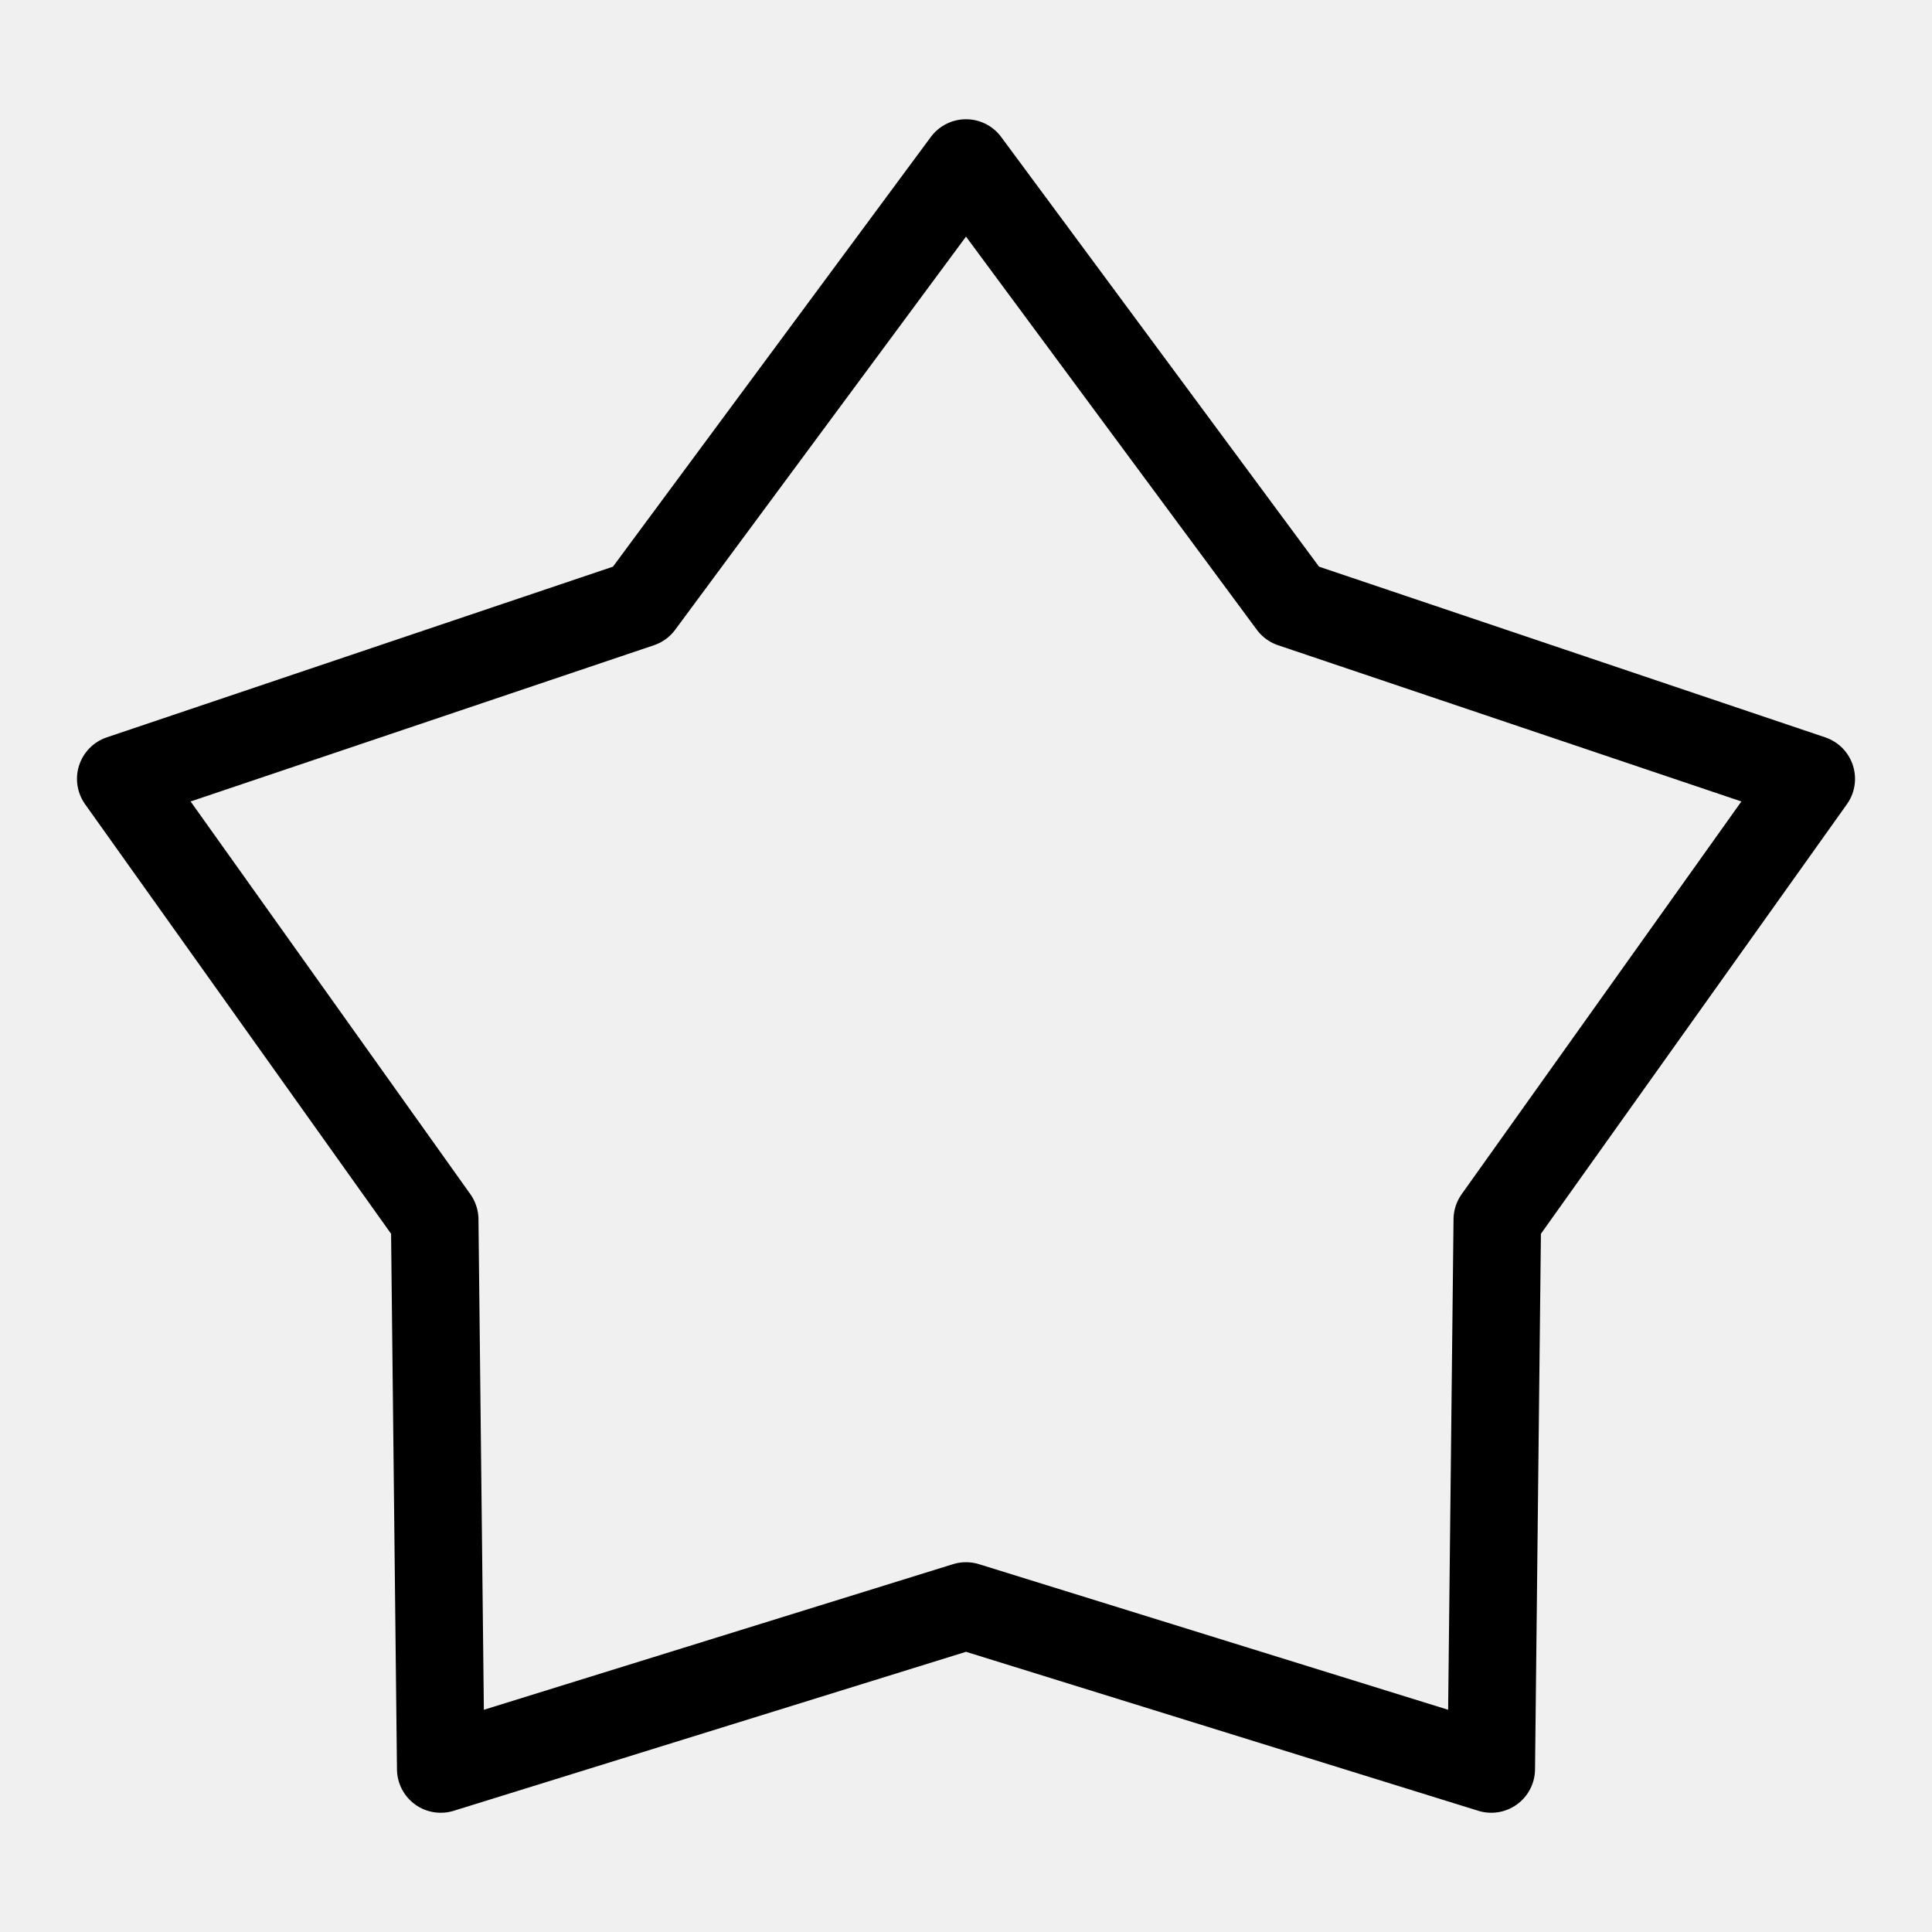
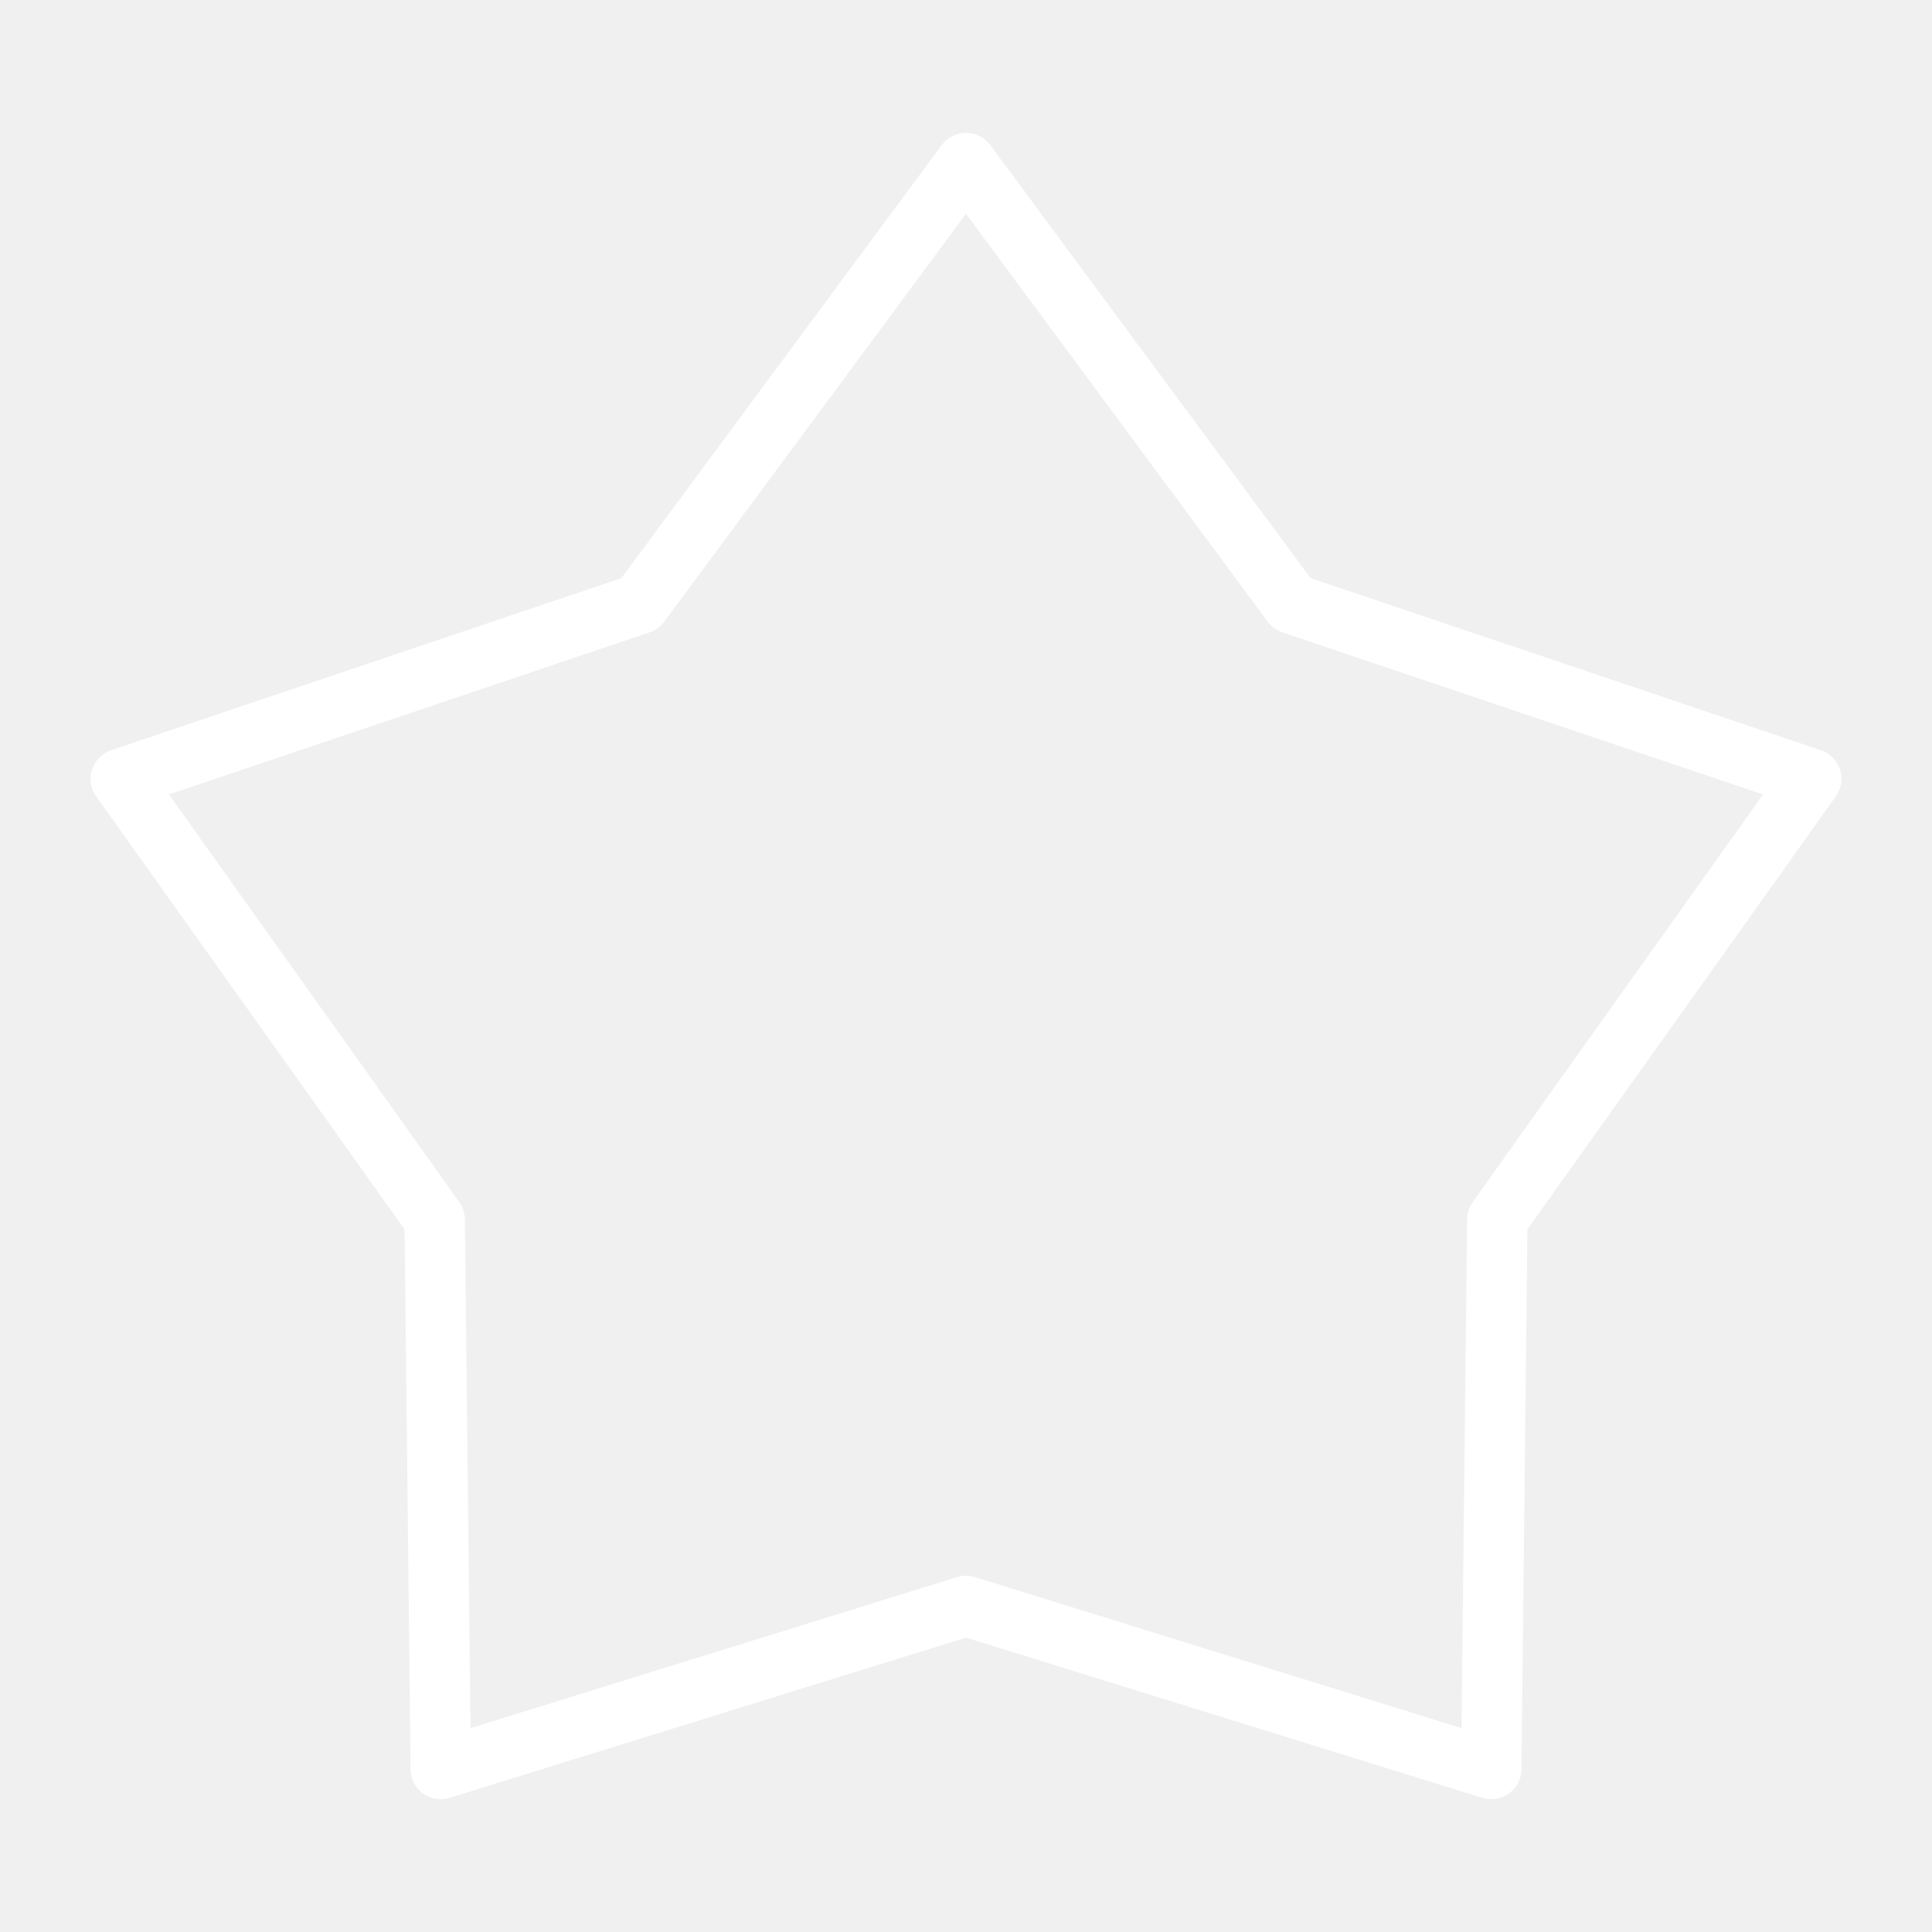
<svg xmlns="http://www.w3.org/2000/svg" id="cat-pg" viewBox="0 0 32 32">
  <defs>
-     <style>.cls-1{fill:none;stroke:#000;stroke-linejoin:round;stroke-width:1.45px;}</style>
+     <style>.cls-1{fill:none;stroke:#fff;stroke-linejoin:round;}</style>
  </defs>
  <polygon class="cls-1" points="16 2.7 21.4 10 30 12.9 24.8 20.2 24.7 29.3 16 26.6 7.3 29.3 7.2 20.2 2 12.9 10.6 10 16 2.7" />
</svg>
